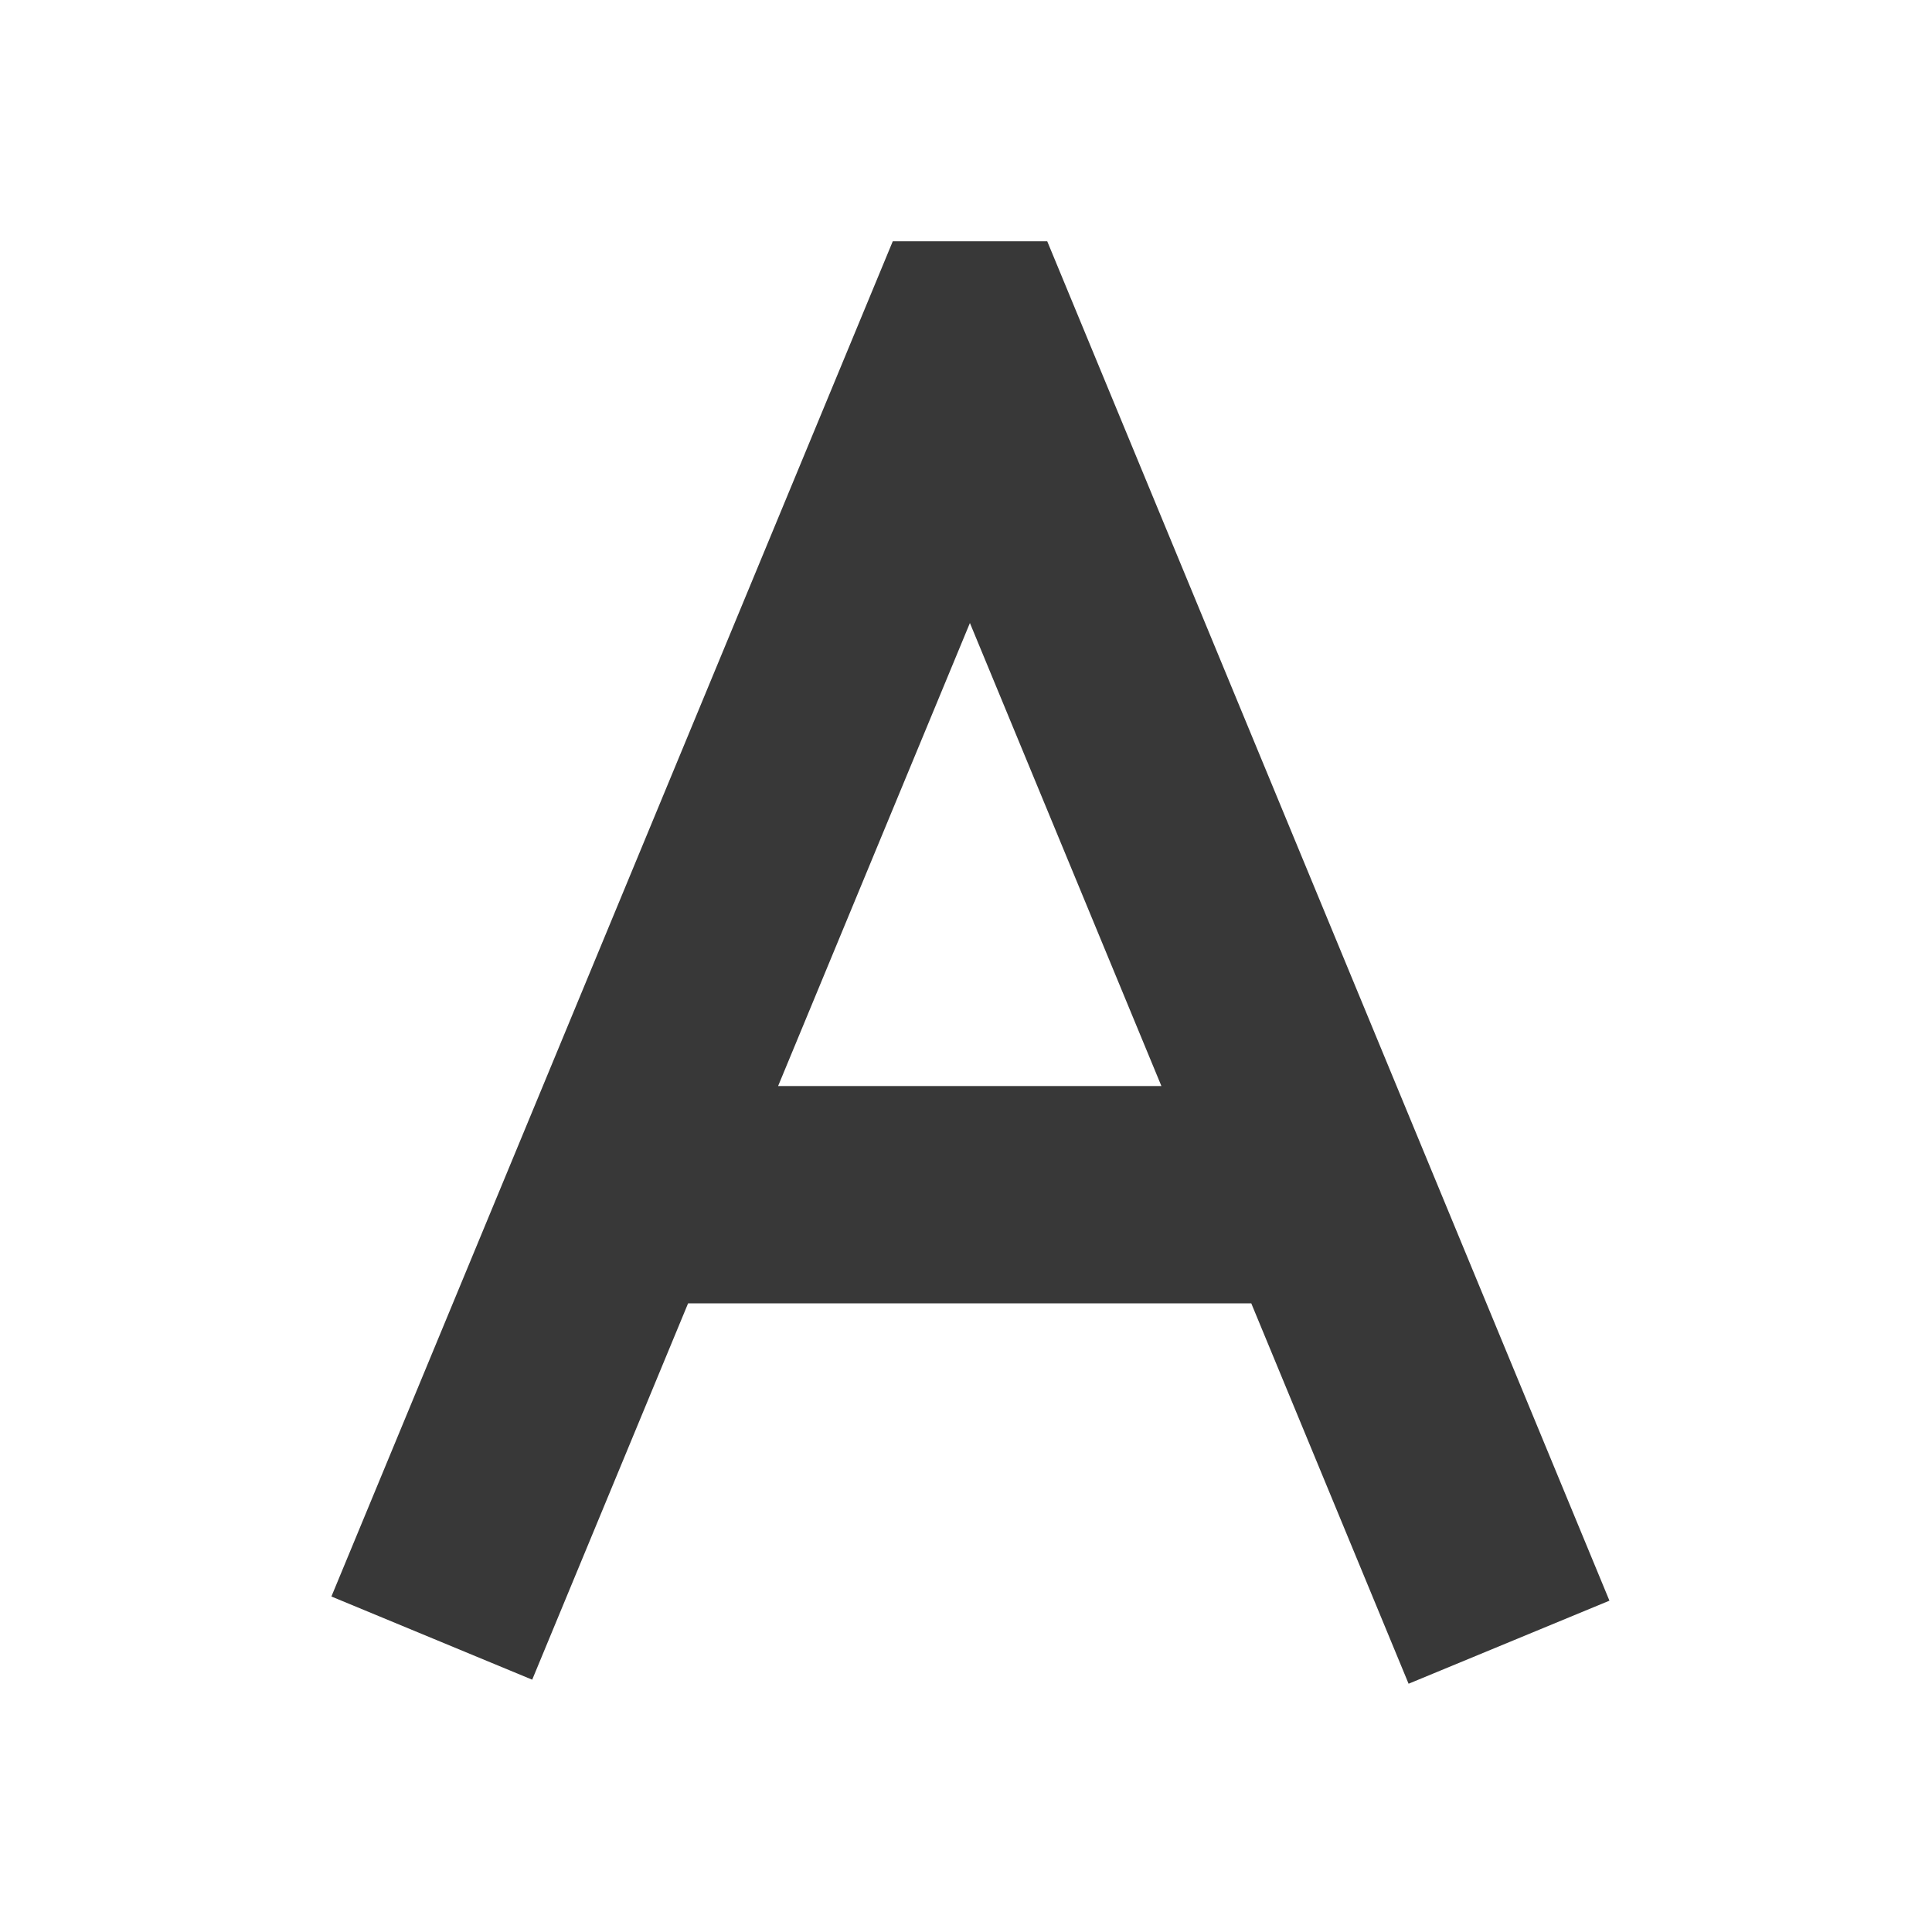
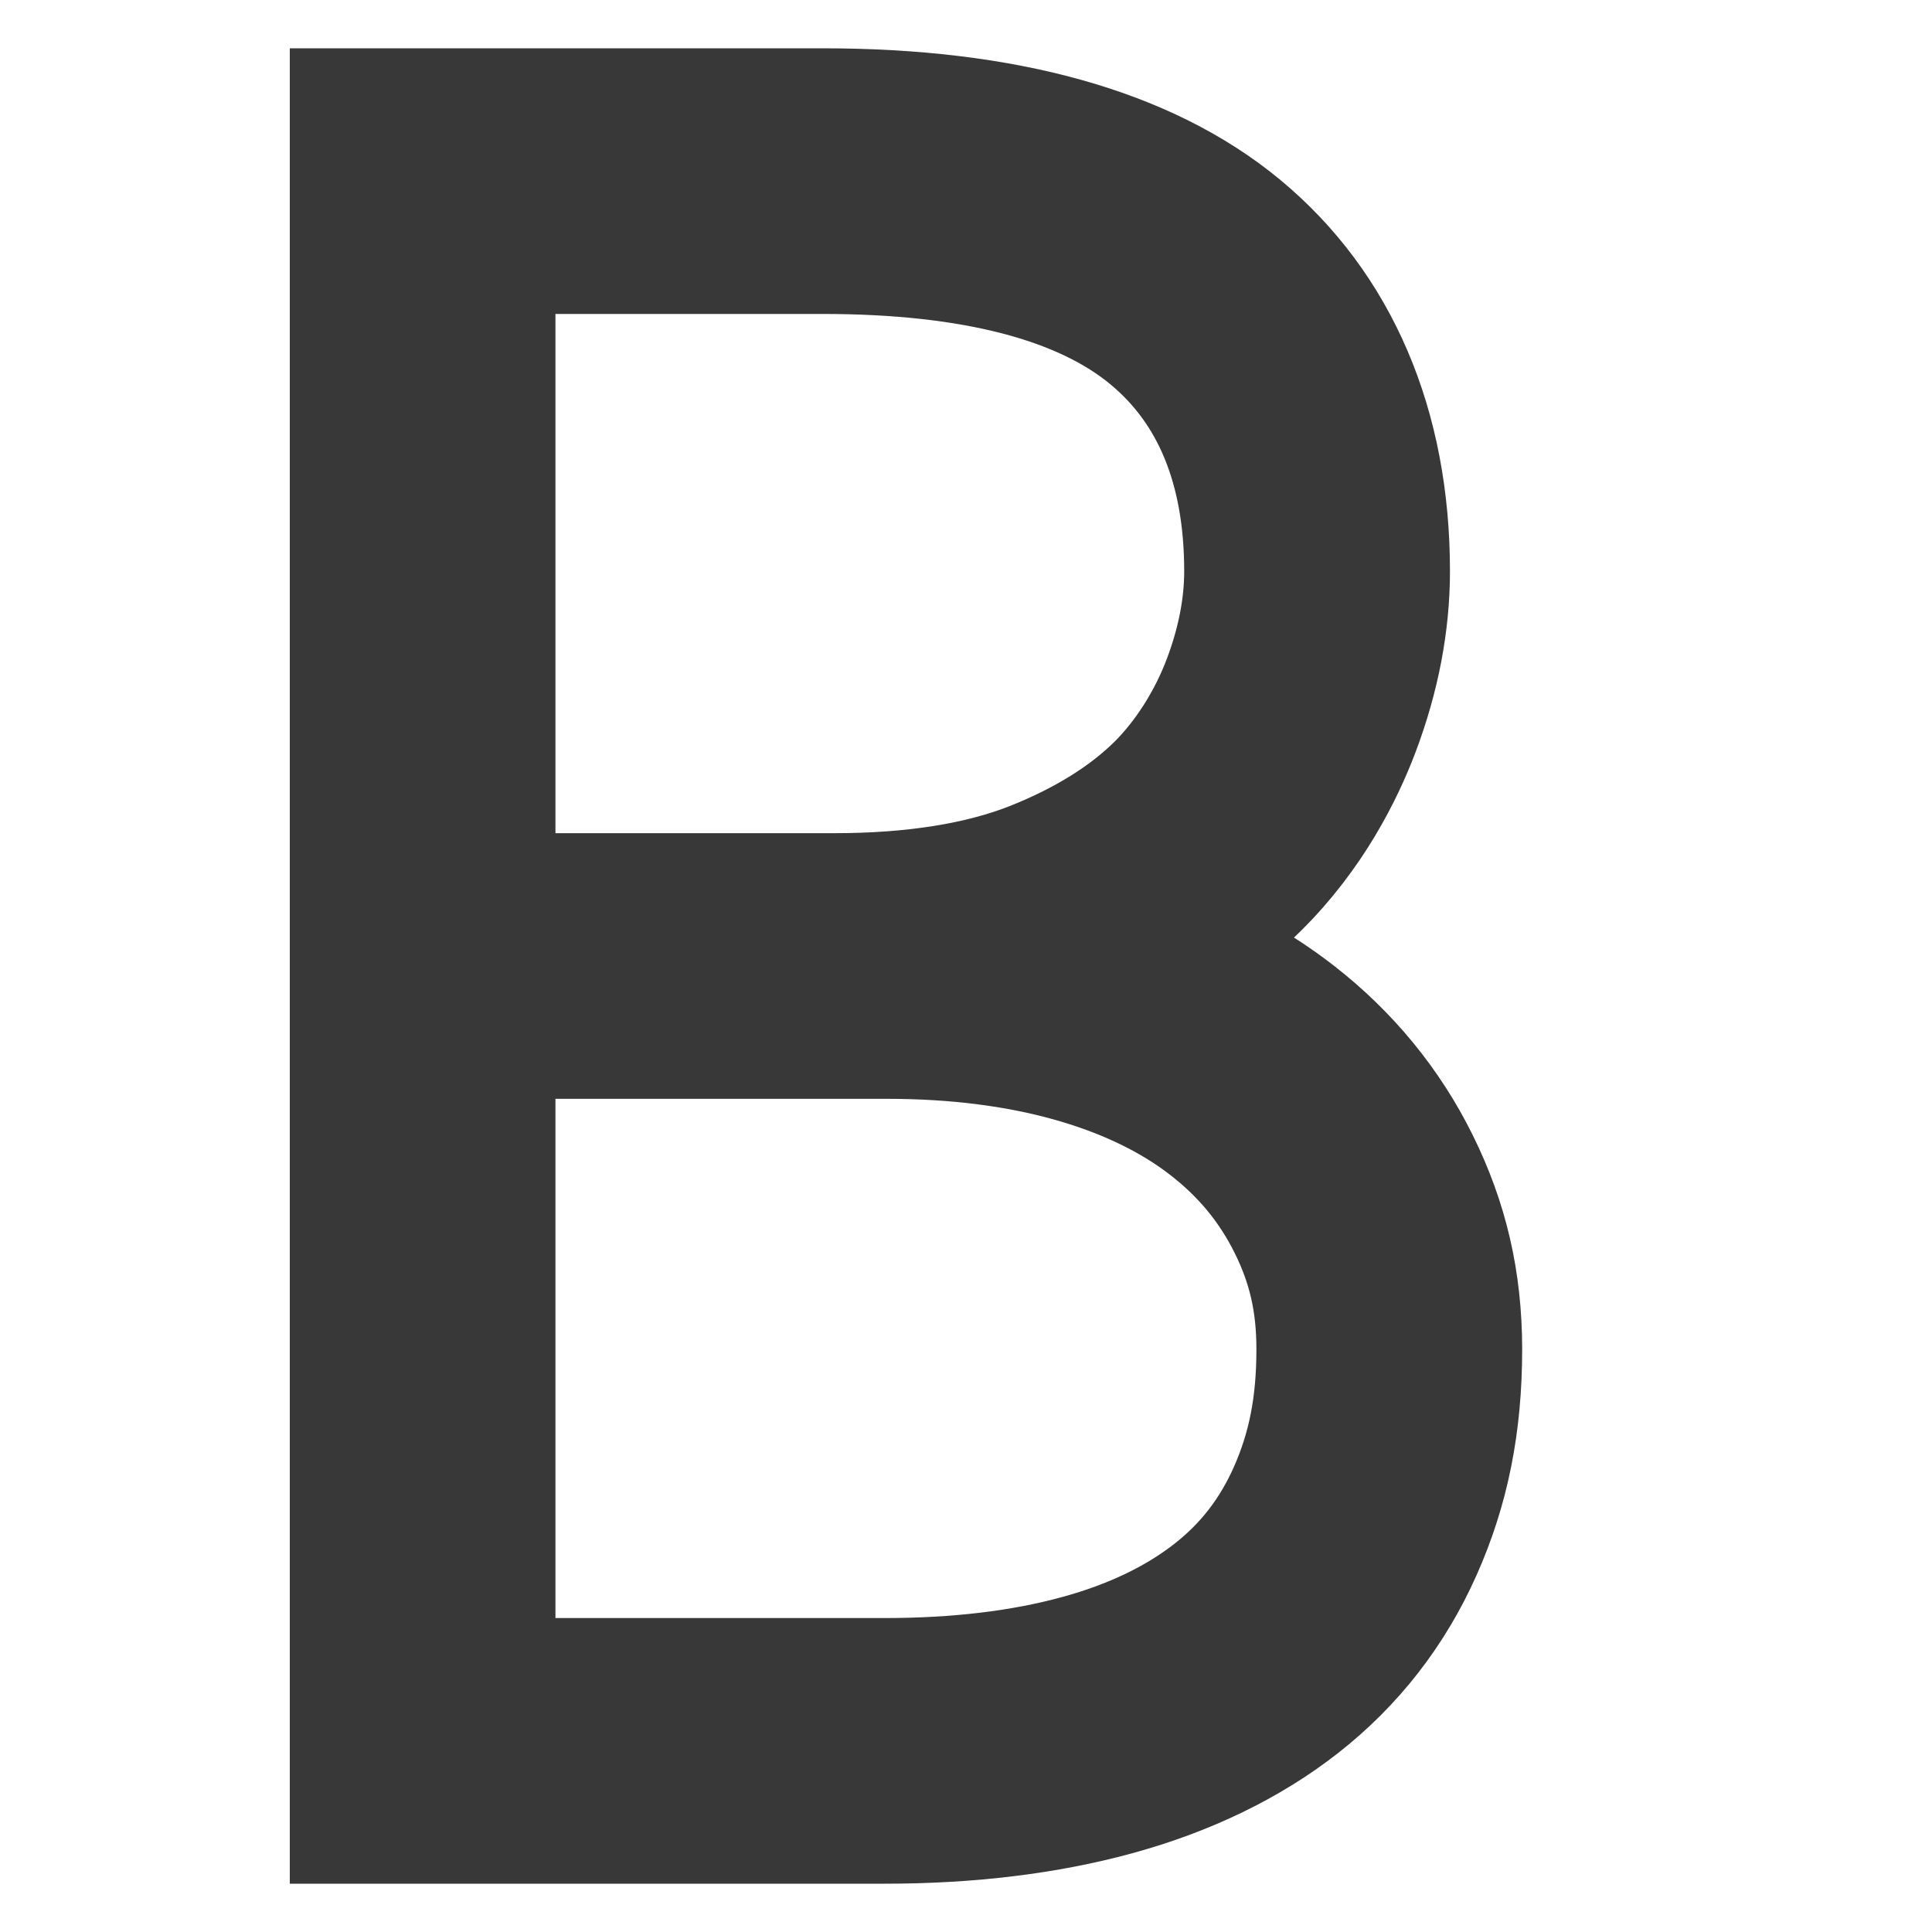
<svg xmlns="http://www.w3.org/2000/svg" version="1.1" id="Layer_1" x="0px" y="0px" width="16px" height="16px" viewBox="0 0 16 16" enable-background="new 0 0 16 16" xml:space="preserve">
  <g id="icon">
-     <path d="M3.576,13.566L7.995,2.898h0.076L12.497,13.6M5.113,9.894h5.866" fill="none" stroke="#383838" stroke-width="1.8" stroke-miterlimit="10" />
+     <path d="M11.656,9.661c-0.23,-0.463,-0.558,-0.863,-0.975,-1.188c-0.318,-0.248,-0.69,-0.451,-1.11,-0.608c0.298,-0.17,0.559,-0.365,0.781,-0.583c0.437,-0.432,0.681,-0.925,0.809,-1.263c0.164,-0.434,0.247,-0.868,0.247,-1.289c0,-1.174,-0.411,-2.135,-1.19,-2.78C9.456,1.32,8.31,1,6.814,1H3v6.5v1v6.5h4.328c0.696,0,1.332,-0.078,1.891,-0.231c0.58,-0.159,1.082,-0.402,1.492,-0.723c0.423,-0.331,0.749,-0.75,0.97,-1.247c0.222,-0.499,0.325,-1.016,0.325,-1.627C12.005,10.62,11.894,10.14,11.656,9.661zM4,2h2.814c1.258,0,2.188,0.242,2.765,0.721c0.549,0.455,0.828,1.131,0.828,2.01c0,0.3,-0.061,0.615,-0.182,0.936c-0.13,0.345,-0.335,0.666,-0.575,0.904c-0.269,0.265,-0.629,0.489,-1.071,0.664C8.133,7.41,7.572,7.5,6.911,7.5H4V2zM10.766,12.394c-0.156,0.35,-0.375,0.633,-0.672,0.865c-0.306,0.239,-0.689,0.423,-1.141,0.546c-0.473,0.13,-1.02,0.195,-1.626,0.195H4V8.5h2.911h0.436c0.578,0,1.109,0.068,1.576,0.203c0.451,0.13,0.835,0.318,1.142,0.558c0.303,0.236,0.53,0.513,0.696,0.846c0.169,0.339,0.244,0.668,0.244,1.066C11.005,11.645,10.931,12.022,10.766,12.394z" fill="none" stroke="#383838" stroke-width="1.2" stroke-miterlimit="10" />
  </g>
</svg>
